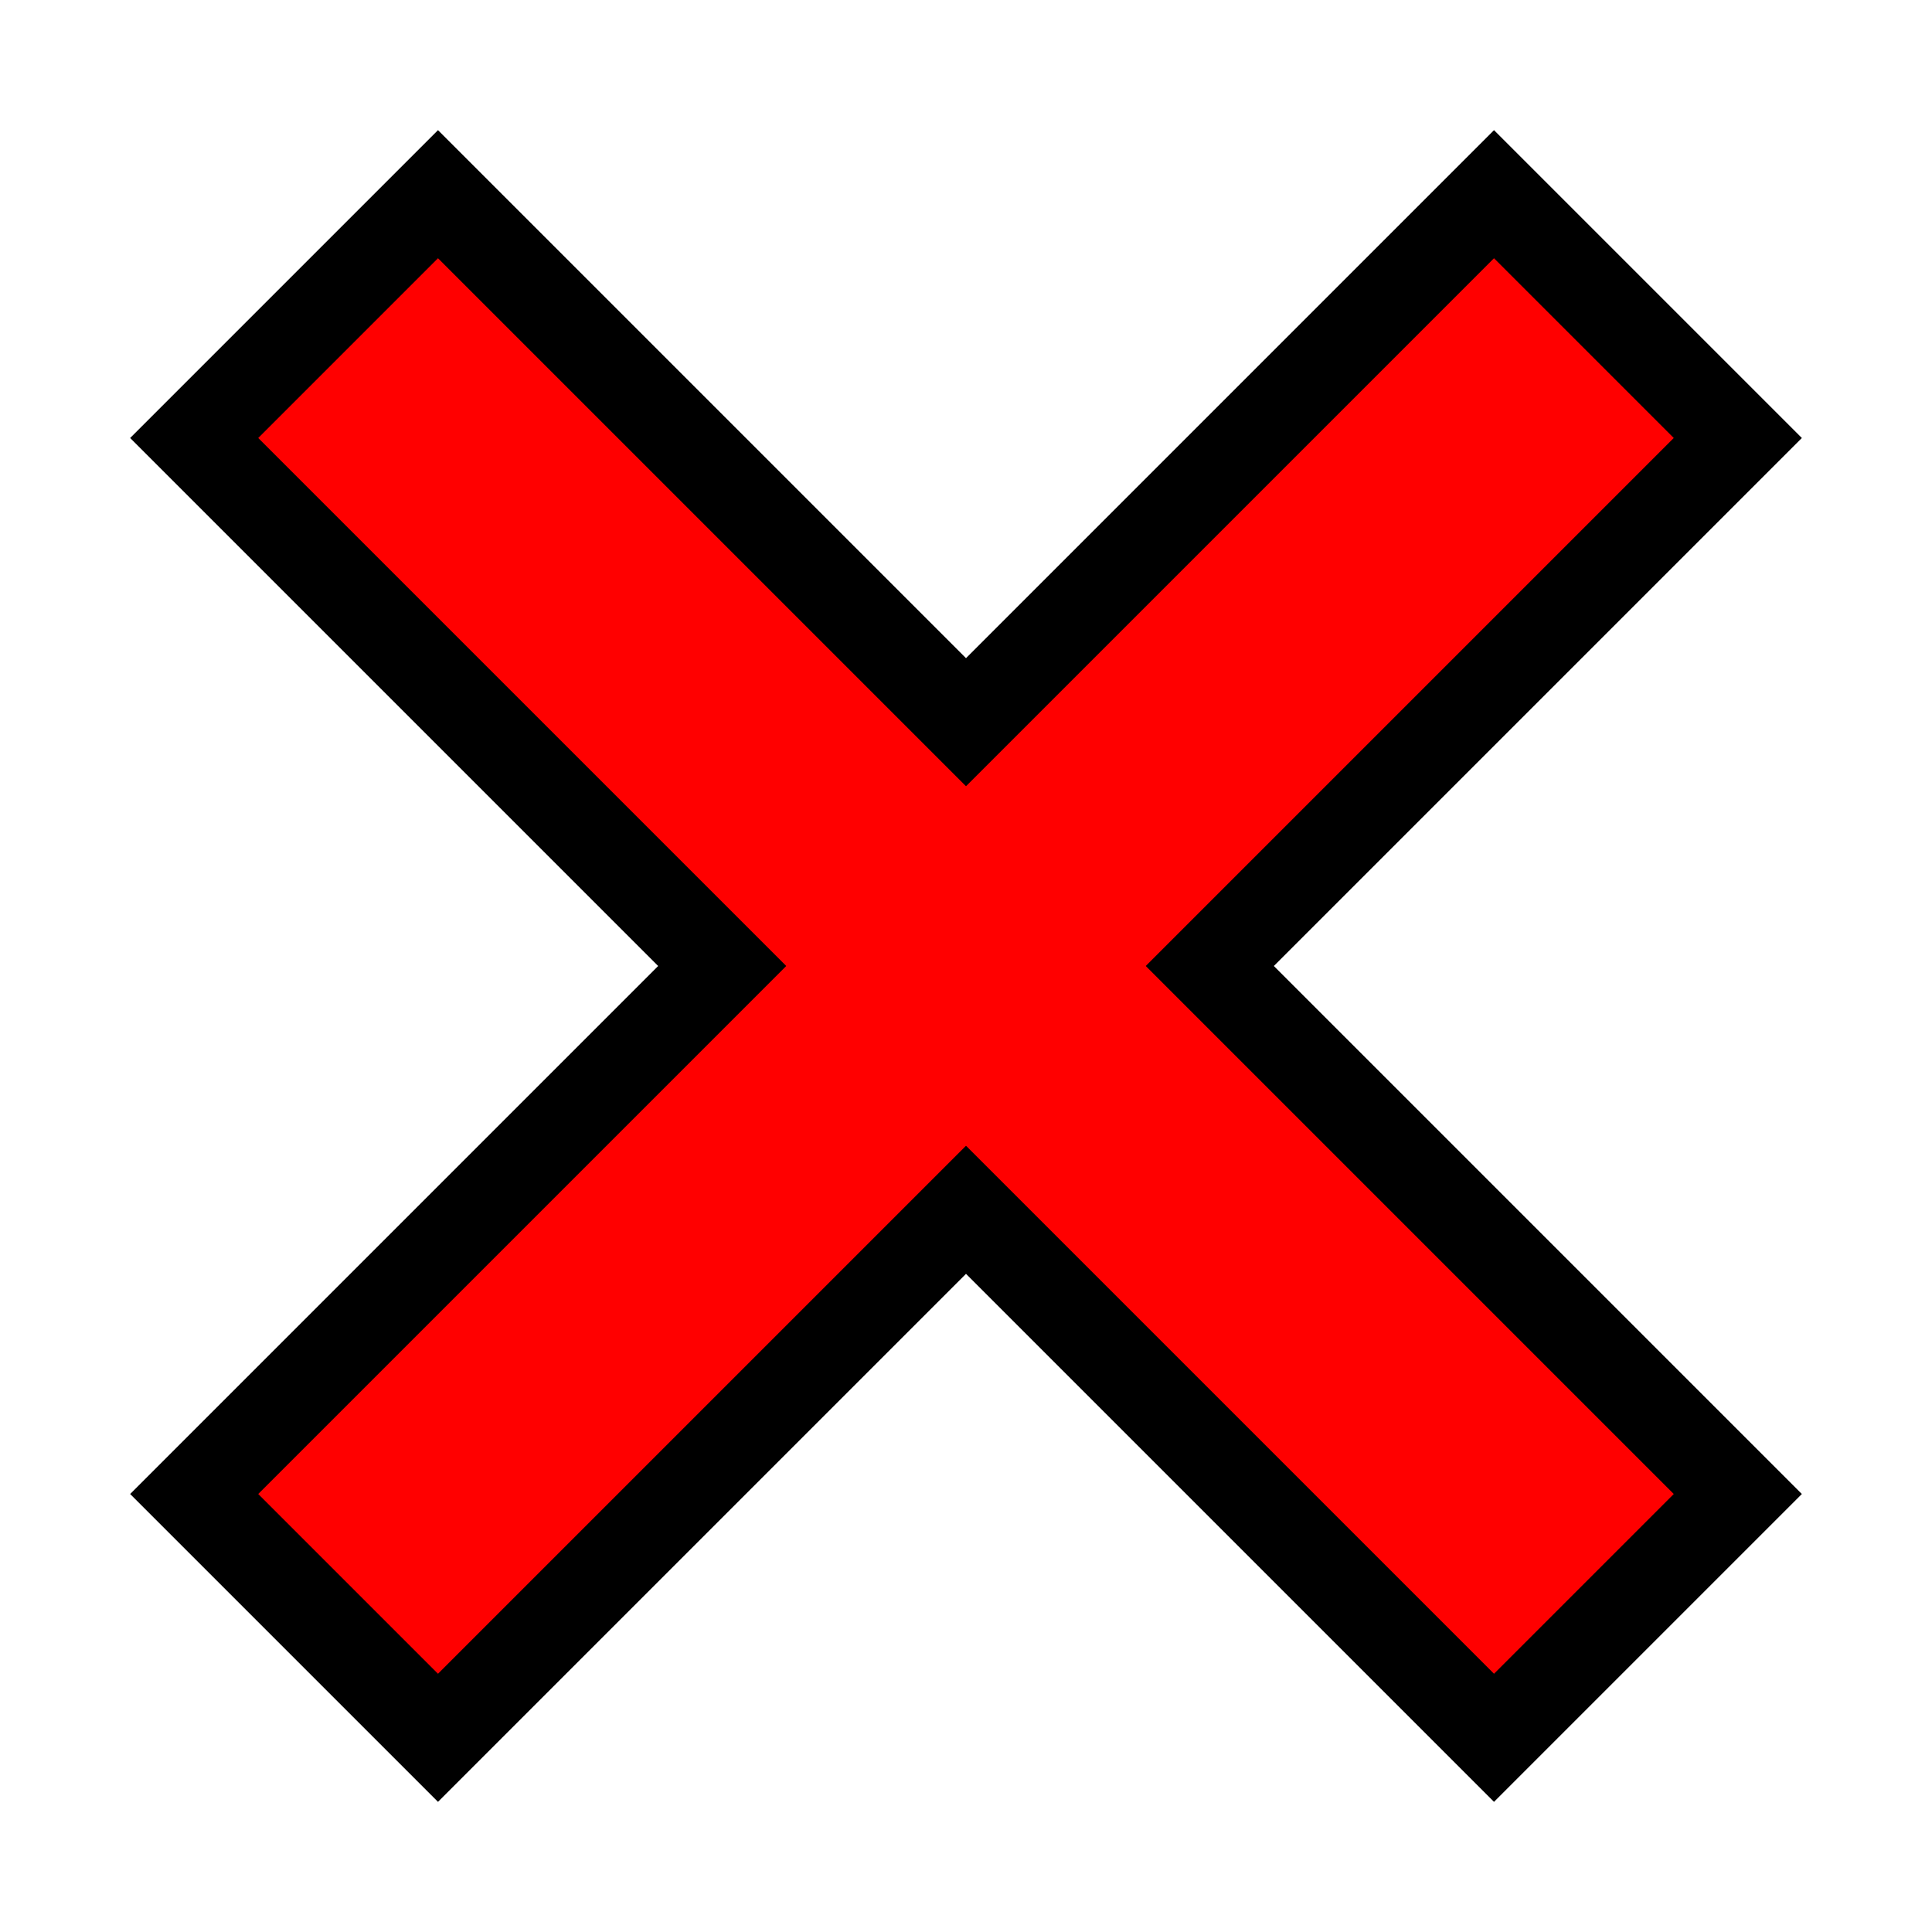
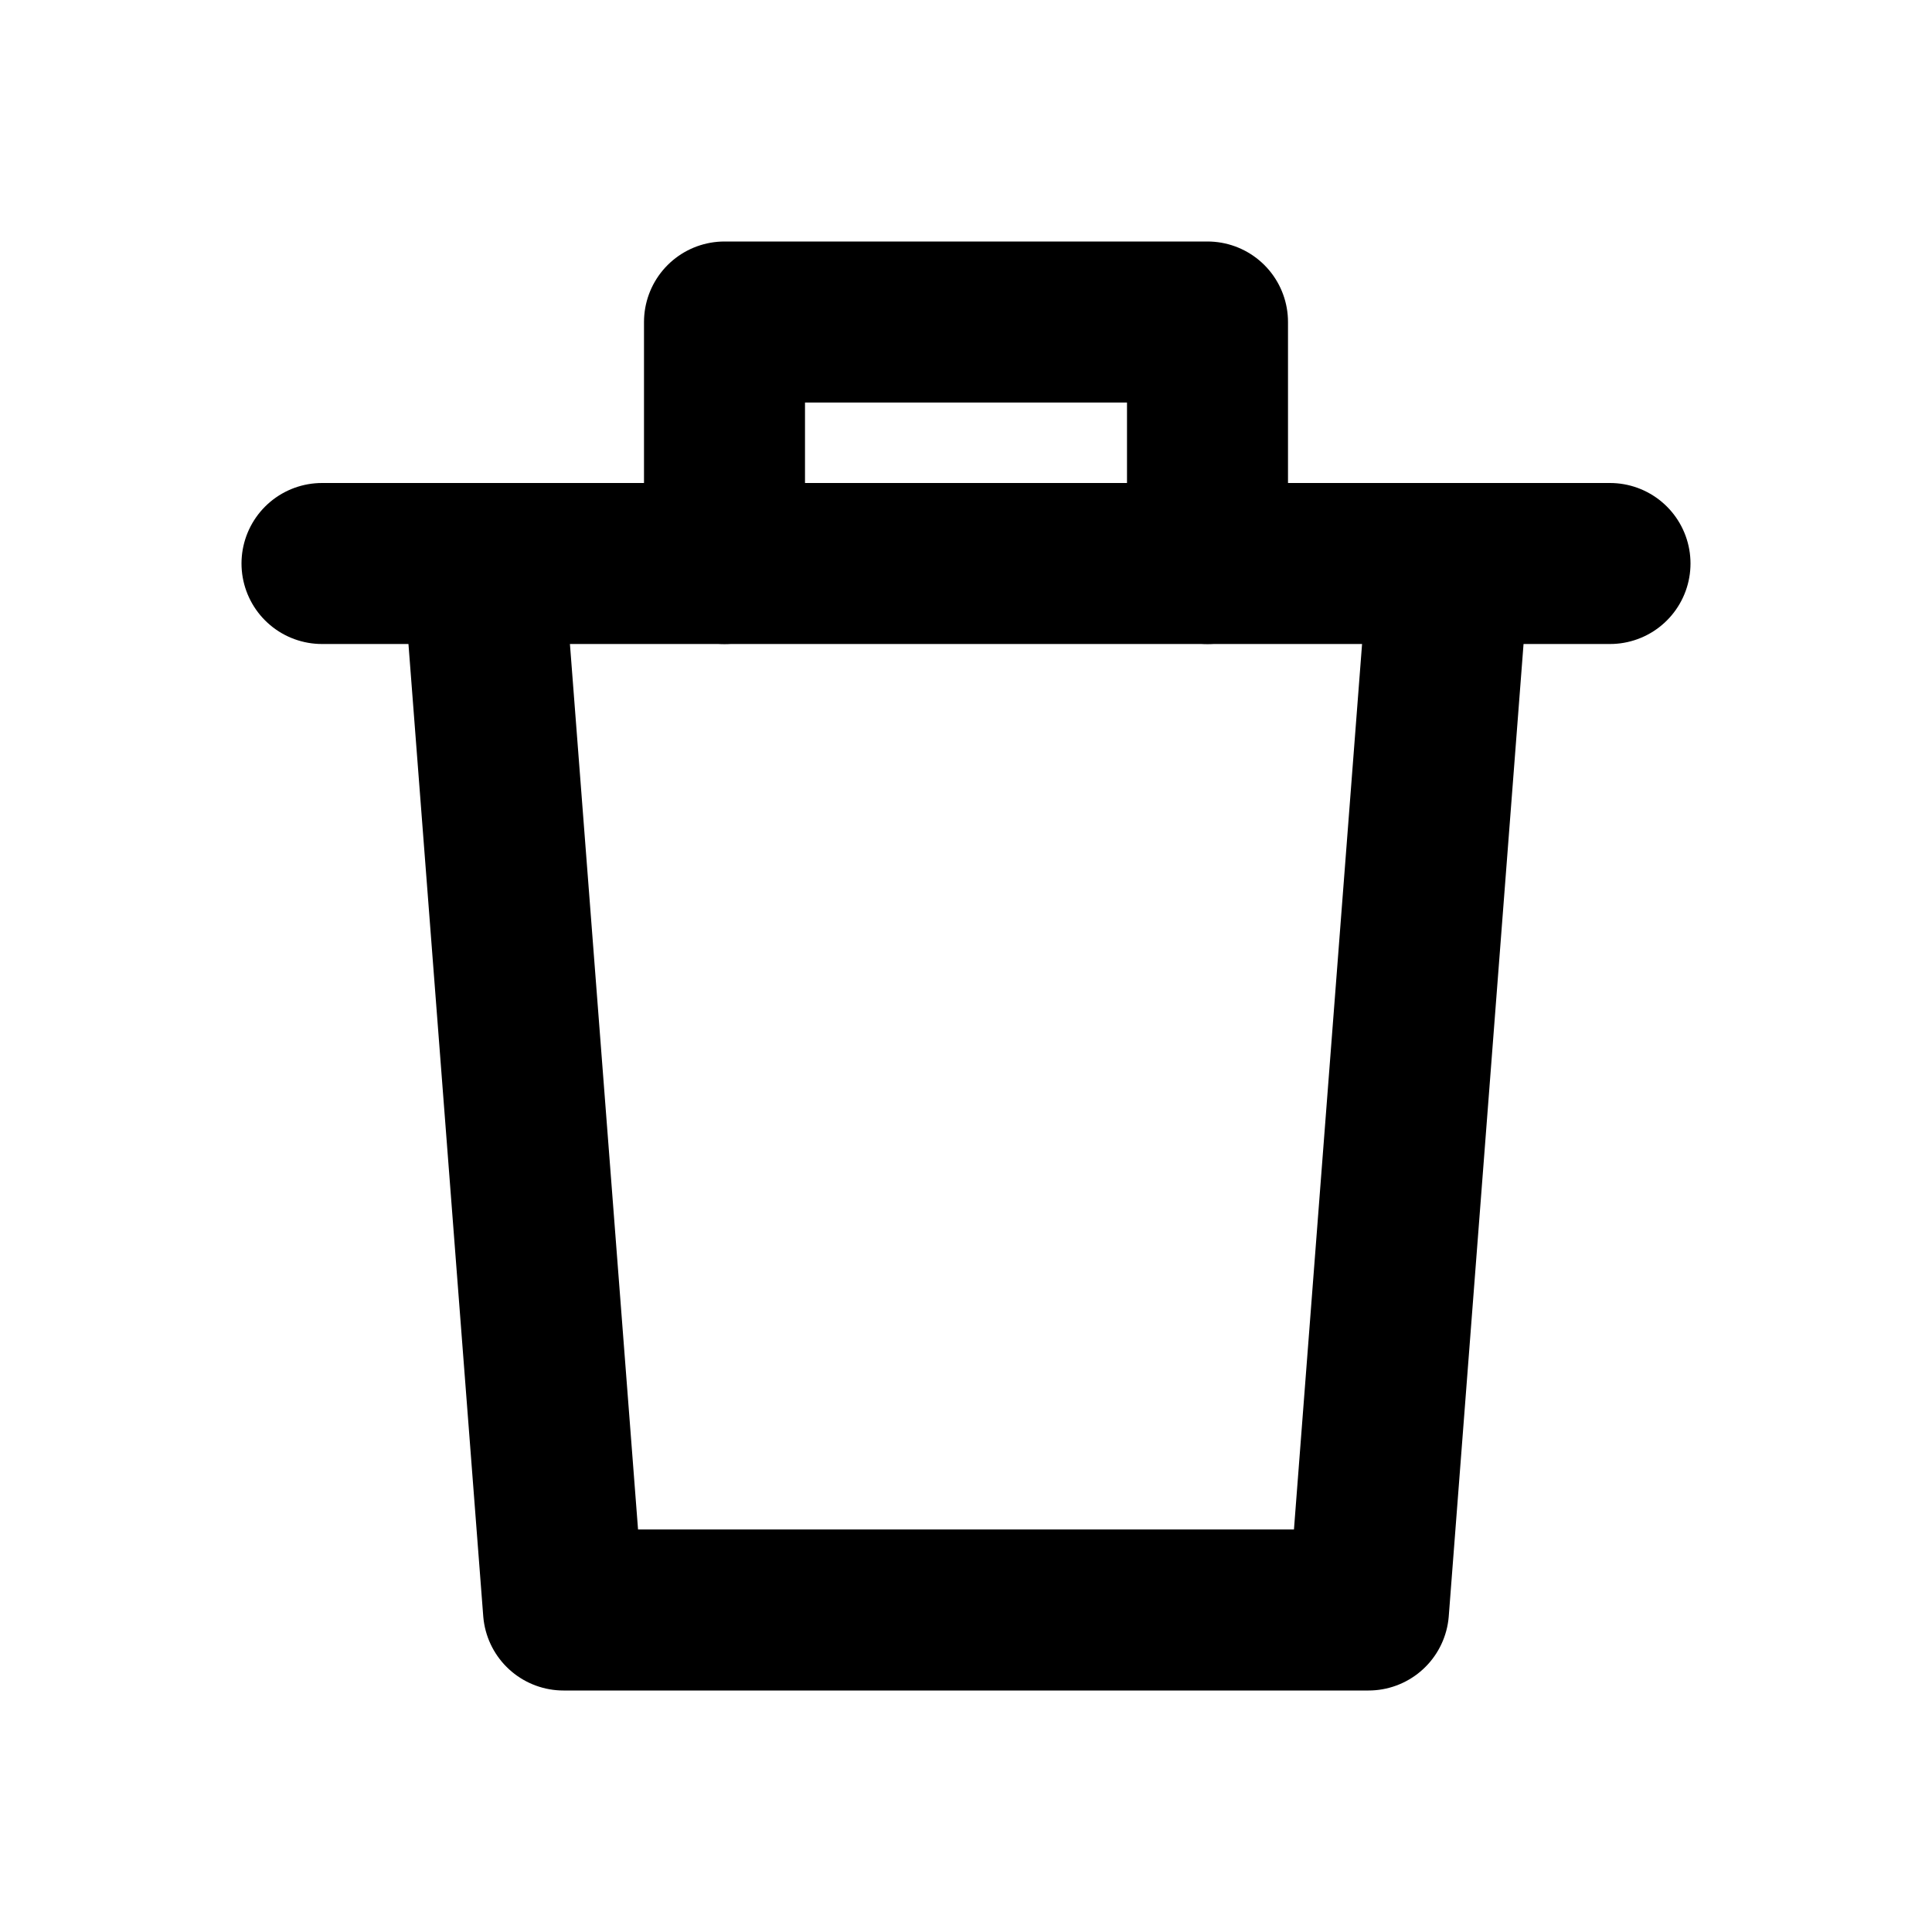
- <svg xmlns="http://www.w3.org/2000/svg" xmlns:xlink="http://www.w3.org/1999/xlink" width="64" height="64" id="svg2646" version="1.0">
-   <defs id="defs2648">
-     <linearGradient id="linearGradient3169">
-       <stop style="stop-color:#0000ff;stop-opacity:1;" offset="0" id="stop3171" />
-       <stop style="stop-color:#000067;stop-opacity:1;" offset="1" id="stop3173" />
-     </linearGradient>
-     <linearGradient id="linearGradient4766">
-       <stop style="stop-color:#784421;stop-opacity:1;" offset="0" id="stop4768" />
-       <stop style="stop-color:#3d2210;stop-opacity:0;" offset="1" id="stop4770" />
-     </linearGradient>
-     <linearGradient id="linearGradient4758">
-       <stop style="stop-color:#a05a2c;stop-opacity:1;" offset="0" id="stop4760" />
-       <stop style="stop-color:#3d2210;stop-opacity:1;" offset="1" id="stop4762" />
-     </linearGradient>
-     <linearGradient xlink:href="#linearGradient4758" id="linearGradient3508" gradientUnits="userSpaceOnUse" gradientTransform="matrix(0.9650128,0,0,0.9948433,-449.7056,-312.8093)" x1="590.622" y1="434.752" x2="698.54" y2="517.792" />
-     <linearGradient xlink:href="#linearGradient4766" id="linearGradient3510" gradientUnits="userSpaceOnUse" gradientTransform="matrix(0.9650128,0,0,0.9948433,-449.7056,-312.8093)" x1="661.244" y1="602.908" x2="431.5" y2="201.548" />
-     <radialGradient xlink:href="#linearGradient3169" id="radialGradient3512" gradientUnits="userSpaceOnUse" gradientTransform="matrix(1,0,0,0.2116376,0,44.25719)" cx="120.074" cy="56.138" fx="120.074" fy="56.138" r="82.79" />
-     <linearGradient xlink:href="#linearGradient4758" id="linearGradient3514" gradientUnits="userSpaceOnUse" gradientTransform="matrix(0.9650128,0,0,0.9948433,-449.7056,-312.8093)" x1="590.622" y1="434.752" x2="698.54" y2="517.792" />
-     <linearGradient xlink:href="#linearGradient4766" id="linearGradient3516" gradientUnits="userSpaceOnUse" gradientTransform="matrix(0.9650128,0,0,0.9948433,-449.7056,-312.8093)" x1="661.244" y1="602.908" x2="431.5" y2="201.548" />
-     <radialGradient xlink:href="#linearGradient3169" id="radialGradient3518" gradientUnits="userSpaceOnUse" gradientTransform="matrix(1,0,0,0.2116376,0,44.25719)" cx="120.074" cy="56.138" fx="120.074" fy="56.138" r="82.79" />
-     <linearGradient xlink:href="#linearGradient4758" id="linearGradient3520" gradientUnits="userSpaceOnUse" gradientTransform="matrix(0.9650128,0,0,0.9948433,-449.7056,-312.8093)" x1="590.622" y1="434.752" x2="698.54" y2="517.792" />
-     <linearGradient xlink:href="#linearGradient4766" id="linearGradient3522" gradientUnits="userSpaceOnUse" gradientTransform="matrix(0.9650128,0,0,0.9948433,-449.7056,-312.8093)" x1="661.244" y1="602.908" x2="431.5" y2="201.548" />
-     <radialGradient xlink:href="#linearGradient3169" id="radialGradient3524" gradientUnits="userSpaceOnUse" gradientTransform="matrix(1,0,0,0.2116376,0,44.25719)" cx="120.074" cy="56.138" fx="120.074" fy="56.138" r="82.79" />
-     <linearGradient xlink:href="#linearGradient4758" id="linearGradient2442" gradientUnits="userSpaceOnUse" gradientTransform="matrix(0.9650128,0,0,0.9948433,-449.7056,-312.8093)" x1="590.622" y1="434.752" x2="698.54" y2="517.792" />
-     <linearGradient xlink:href="#linearGradient4766" id="linearGradient2444" gradientUnits="userSpaceOnUse" gradientTransform="matrix(0.9650128,0,0,0.9948433,-449.7056,-312.8093)" x1="661.244" y1="602.908" x2="431.5" y2="201.548" />
-     <radialGradient xlink:href="#linearGradient3169" id="radialGradient2446" gradientUnits="userSpaceOnUse" gradientTransform="matrix(1,0,0,0.2116376,0,44.25719)" cx="120.074" cy="56.138" fx="120.074" fy="56.138" r="82.79" />
-     <linearGradient xlink:href="#linearGradient4758" id="linearGradient2470" gradientUnits="userSpaceOnUse" gradientTransform="matrix(0.9650128,0,0,0.9948433,-449.7056,-312.8093)" x1="590.622" y1="434.752" x2="698.54" y2="517.792" />
-     <linearGradient xlink:href="#linearGradient4766" id="linearGradient2472" gradientUnits="userSpaceOnUse" gradientTransform="matrix(0.9650128,0,0,0.9948433,-449.7056,-312.8093)" x1="661.244" y1="602.908" x2="431.5" y2="201.548" />
-     <radialGradient xlink:href="#linearGradient3169" id="radialGradient2474" gradientUnits="userSpaceOnUse" gradientTransform="matrix(1,0,0,0.2116376,0,44.25719)" cx="120.074" cy="56.138" fx="120.074" fy="56.138" r="82.79" />
-     <linearGradient xlink:href="#linearGradient4758" id="linearGradient2476" gradientUnits="userSpaceOnUse" gradientTransform="matrix(0.9650128,0,0,0.9948433,-449.7056,-312.8093)" x1="590.622" y1="434.752" x2="698.54" y2="517.792" />
-     <linearGradient xlink:href="#linearGradient4766" id="linearGradient2478" gradientUnits="userSpaceOnUse" gradientTransform="matrix(0.9650128,0,0,0.9948433,-449.7056,-312.8093)" x1="661.244" y1="602.908" x2="431.5" y2="201.548" />
-     <radialGradient xlink:href="#linearGradient3169" id="radialGradient2480" gradientUnits="userSpaceOnUse" gradientTransform="matrix(1,0,0,0.2116376,0,44.25719)" cx="120.074" cy="56.138" fx="120.074" fy="56.138" r="82.79" />
-     <linearGradient xlink:href="#linearGradient4758" id="linearGradient2482" gradientUnits="userSpaceOnUse" gradientTransform="matrix(0.9650128,0,0,0.9948433,-449.7056,-312.8093)" x1="590.622" y1="434.752" x2="698.54" y2="517.792" />
-     <linearGradient xlink:href="#linearGradient4766" id="linearGradient2484" gradientUnits="userSpaceOnUse" gradientTransform="matrix(0.9650128,0,0,0.9948433,-449.7056,-312.8093)" x1="661.244" y1="602.908" x2="431.5" y2="201.548" />
-     <radialGradient xlink:href="#linearGradient3169" id="radialGradient2486" gradientUnits="userSpaceOnUse" gradientTransform="matrix(1,0,0,0.2116376,0,44.25719)" cx="120.074" cy="56.138" fx="120.074" fy="56.138" r="82.79" />
-     <linearGradient xlink:href="#linearGradient4758" id="linearGradient2488" gradientUnits="userSpaceOnUse" gradientTransform="matrix(0.9650128,0,0,0.9948433,-449.7056,-312.8093)" x1="590.622" y1="434.752" x2="698.54" y2="517.792" />
-     <linearGradient xlink:href="#linearGradient4766" id="linearGradient2490" gradientUnits="userSpaceOnUse" gradientTransform="matrix(0.9650128,0,0,0.9948433,-449.7056,-312.8093)" x1="661.244" y1="602.908" x2="431.5" y2="201.548" />
-     <radialGradient xlink:href="#linearGradient3169" id="radialGradient2492" gradientUnits="userSpaceOnUse" gradientTransform="matrix(1,0,0,0.2116376,0,44.25719)" cx="120.074" cy="56.138" fx="120.074" fy="56.138" r="82.79" />
-   </defs>
-   <g id="layer1" style="display:inline" />
-   <g id="layer2" style="display:inline">
-     <path style="fill:#ff0000;fill-opacity:1;fill-rule:nonzero;stroke:#000000;stroke-width:3;stroke-miterlimit:4;stroke-dasharray:none;stroke-opacity:1;display:inline" d="M 6.433,14.509 L 23.924,32 L 6.433,49.491 L 14.509,57.567 L 32,40.076 L 49.491,57.567 L 57.567,49.491 L 40.076,32 L 57.567,14.509 L 49.491,6.433 L 32,23.924 L 14.509,6.433 L 6.433,14.509 z" id="rect3548" />
-   </g>
+ <svg xmlns="http://www.w3.org/2000/svg" viewBox="0 0 24 24" fill="none" stroke="currentColor" stroke-width="2" stroke-linecap="round" stroke-linejoin="round">
+   <path d="M4 7h16" />
+   <path d="M9 7V4h6v3" />
+   <path d="M6 7l1 13h10l1-13" />
</svg>
